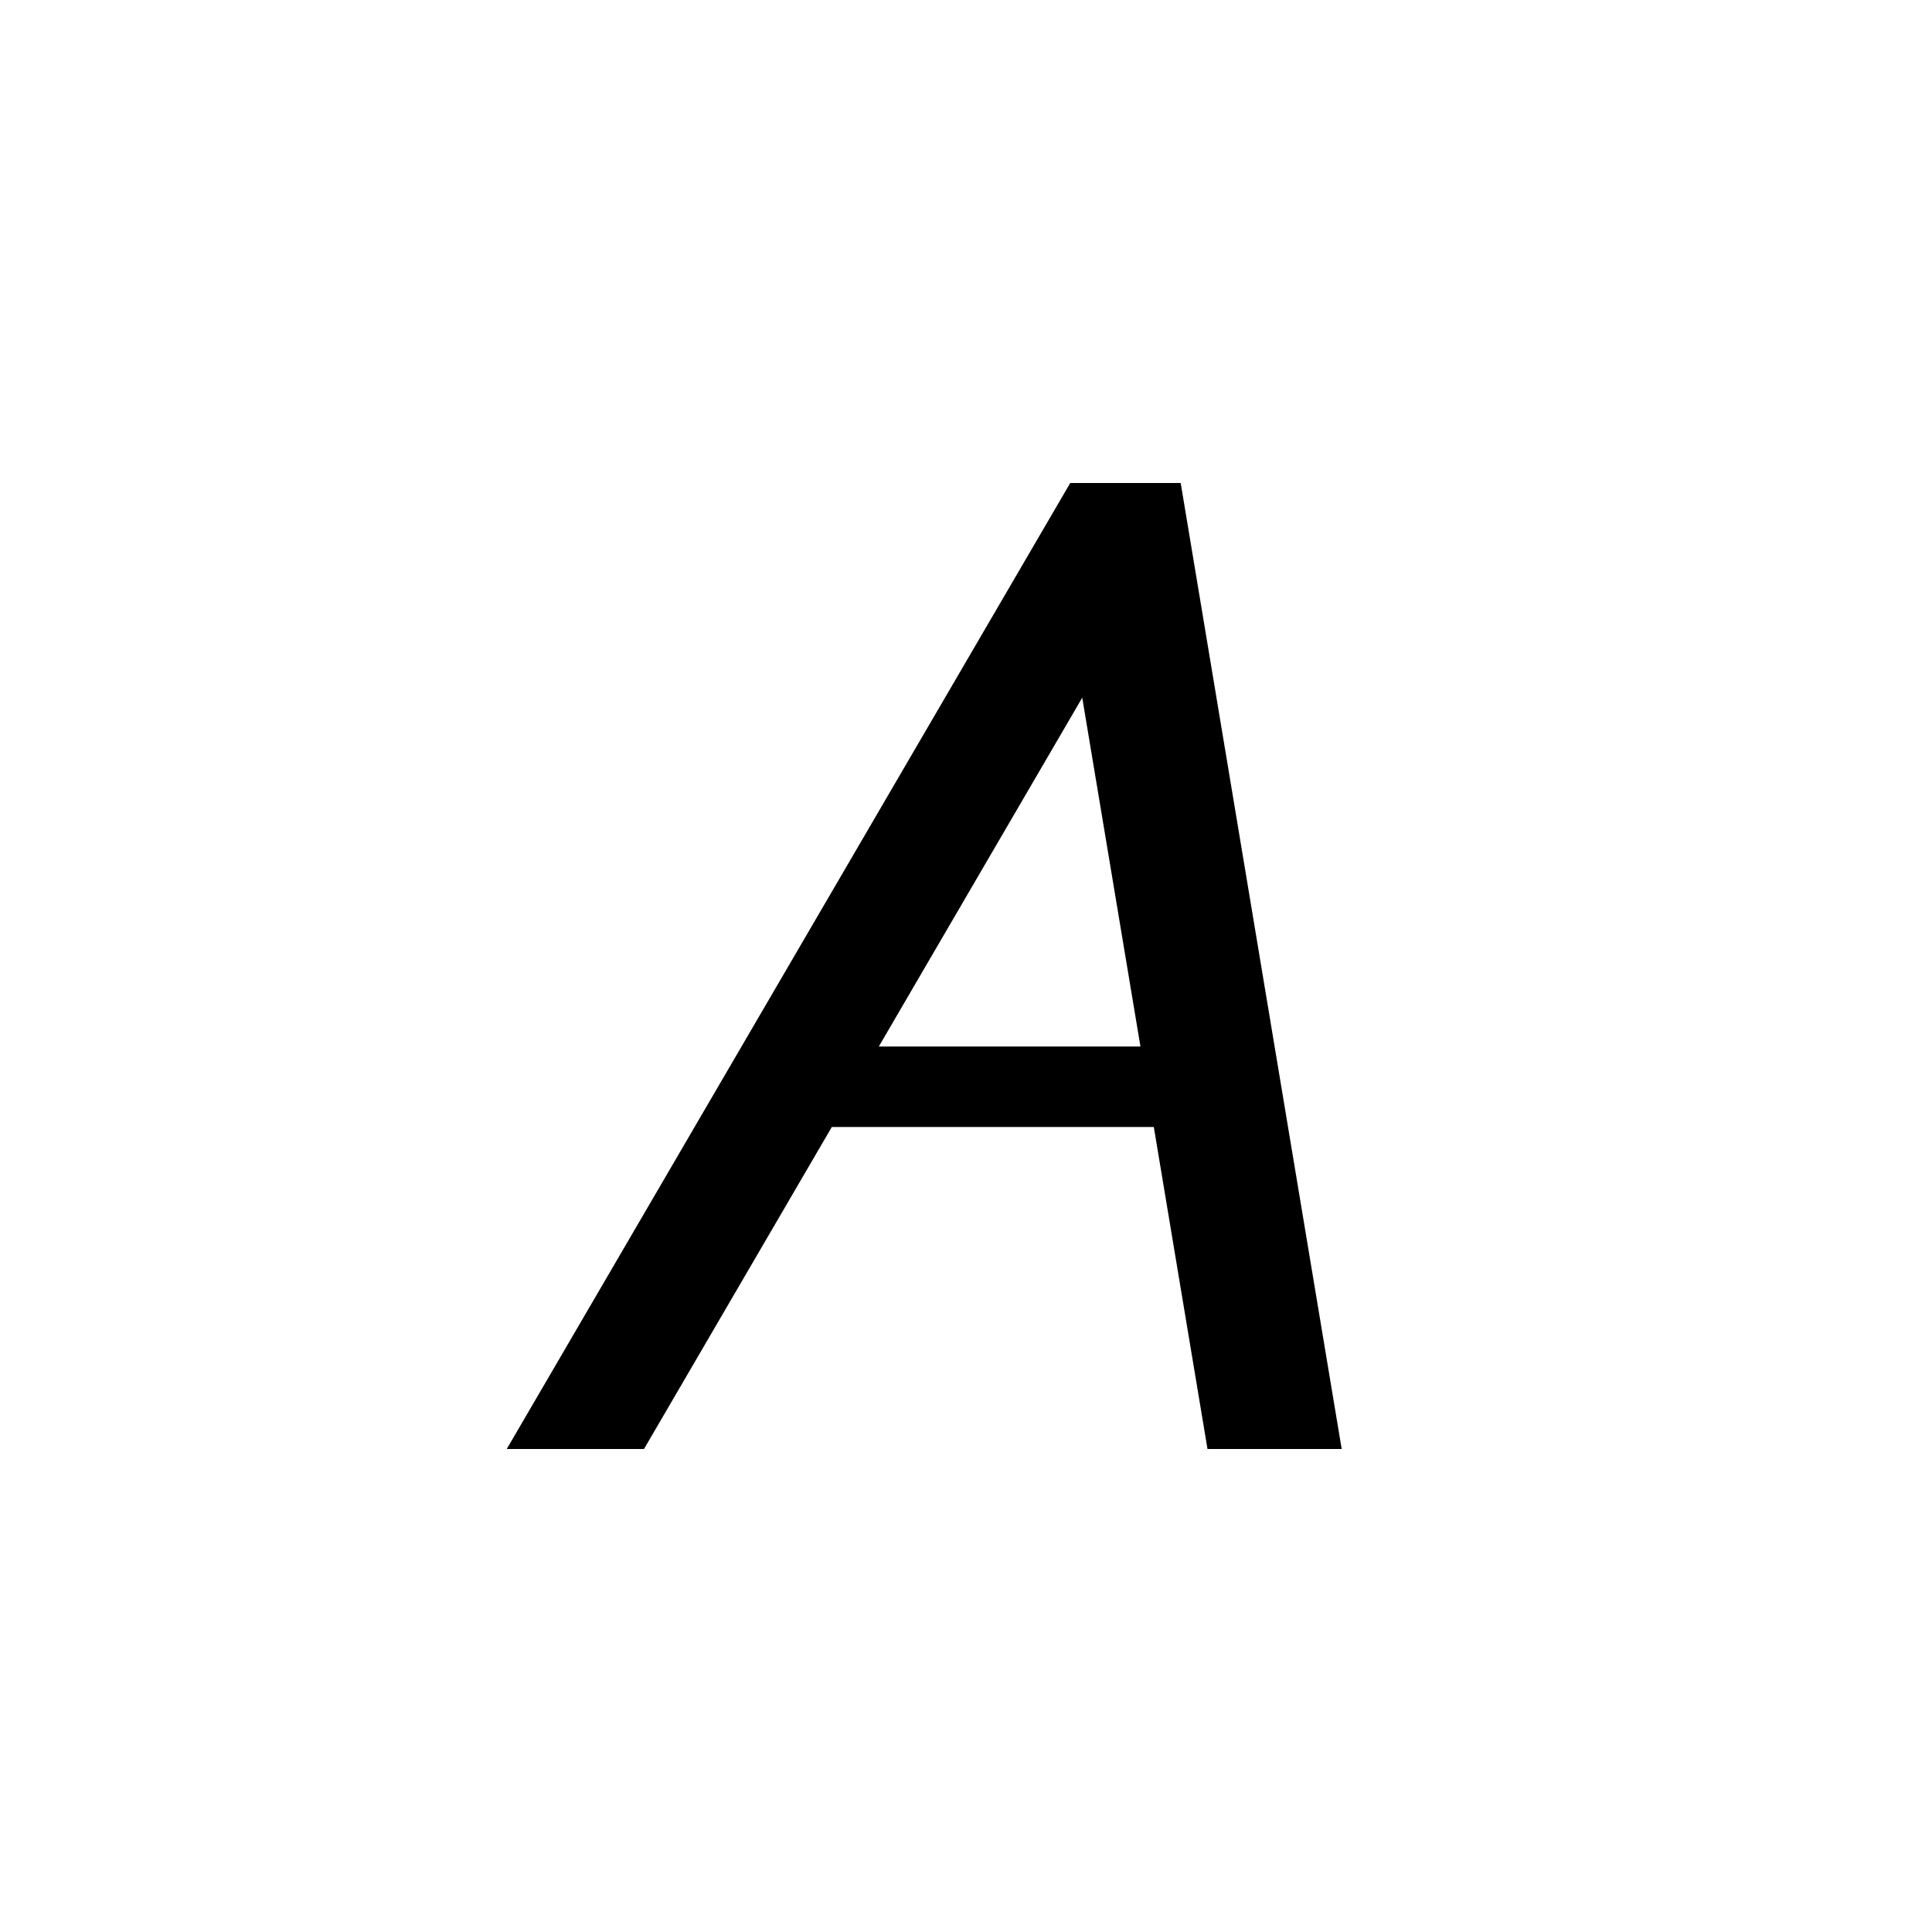
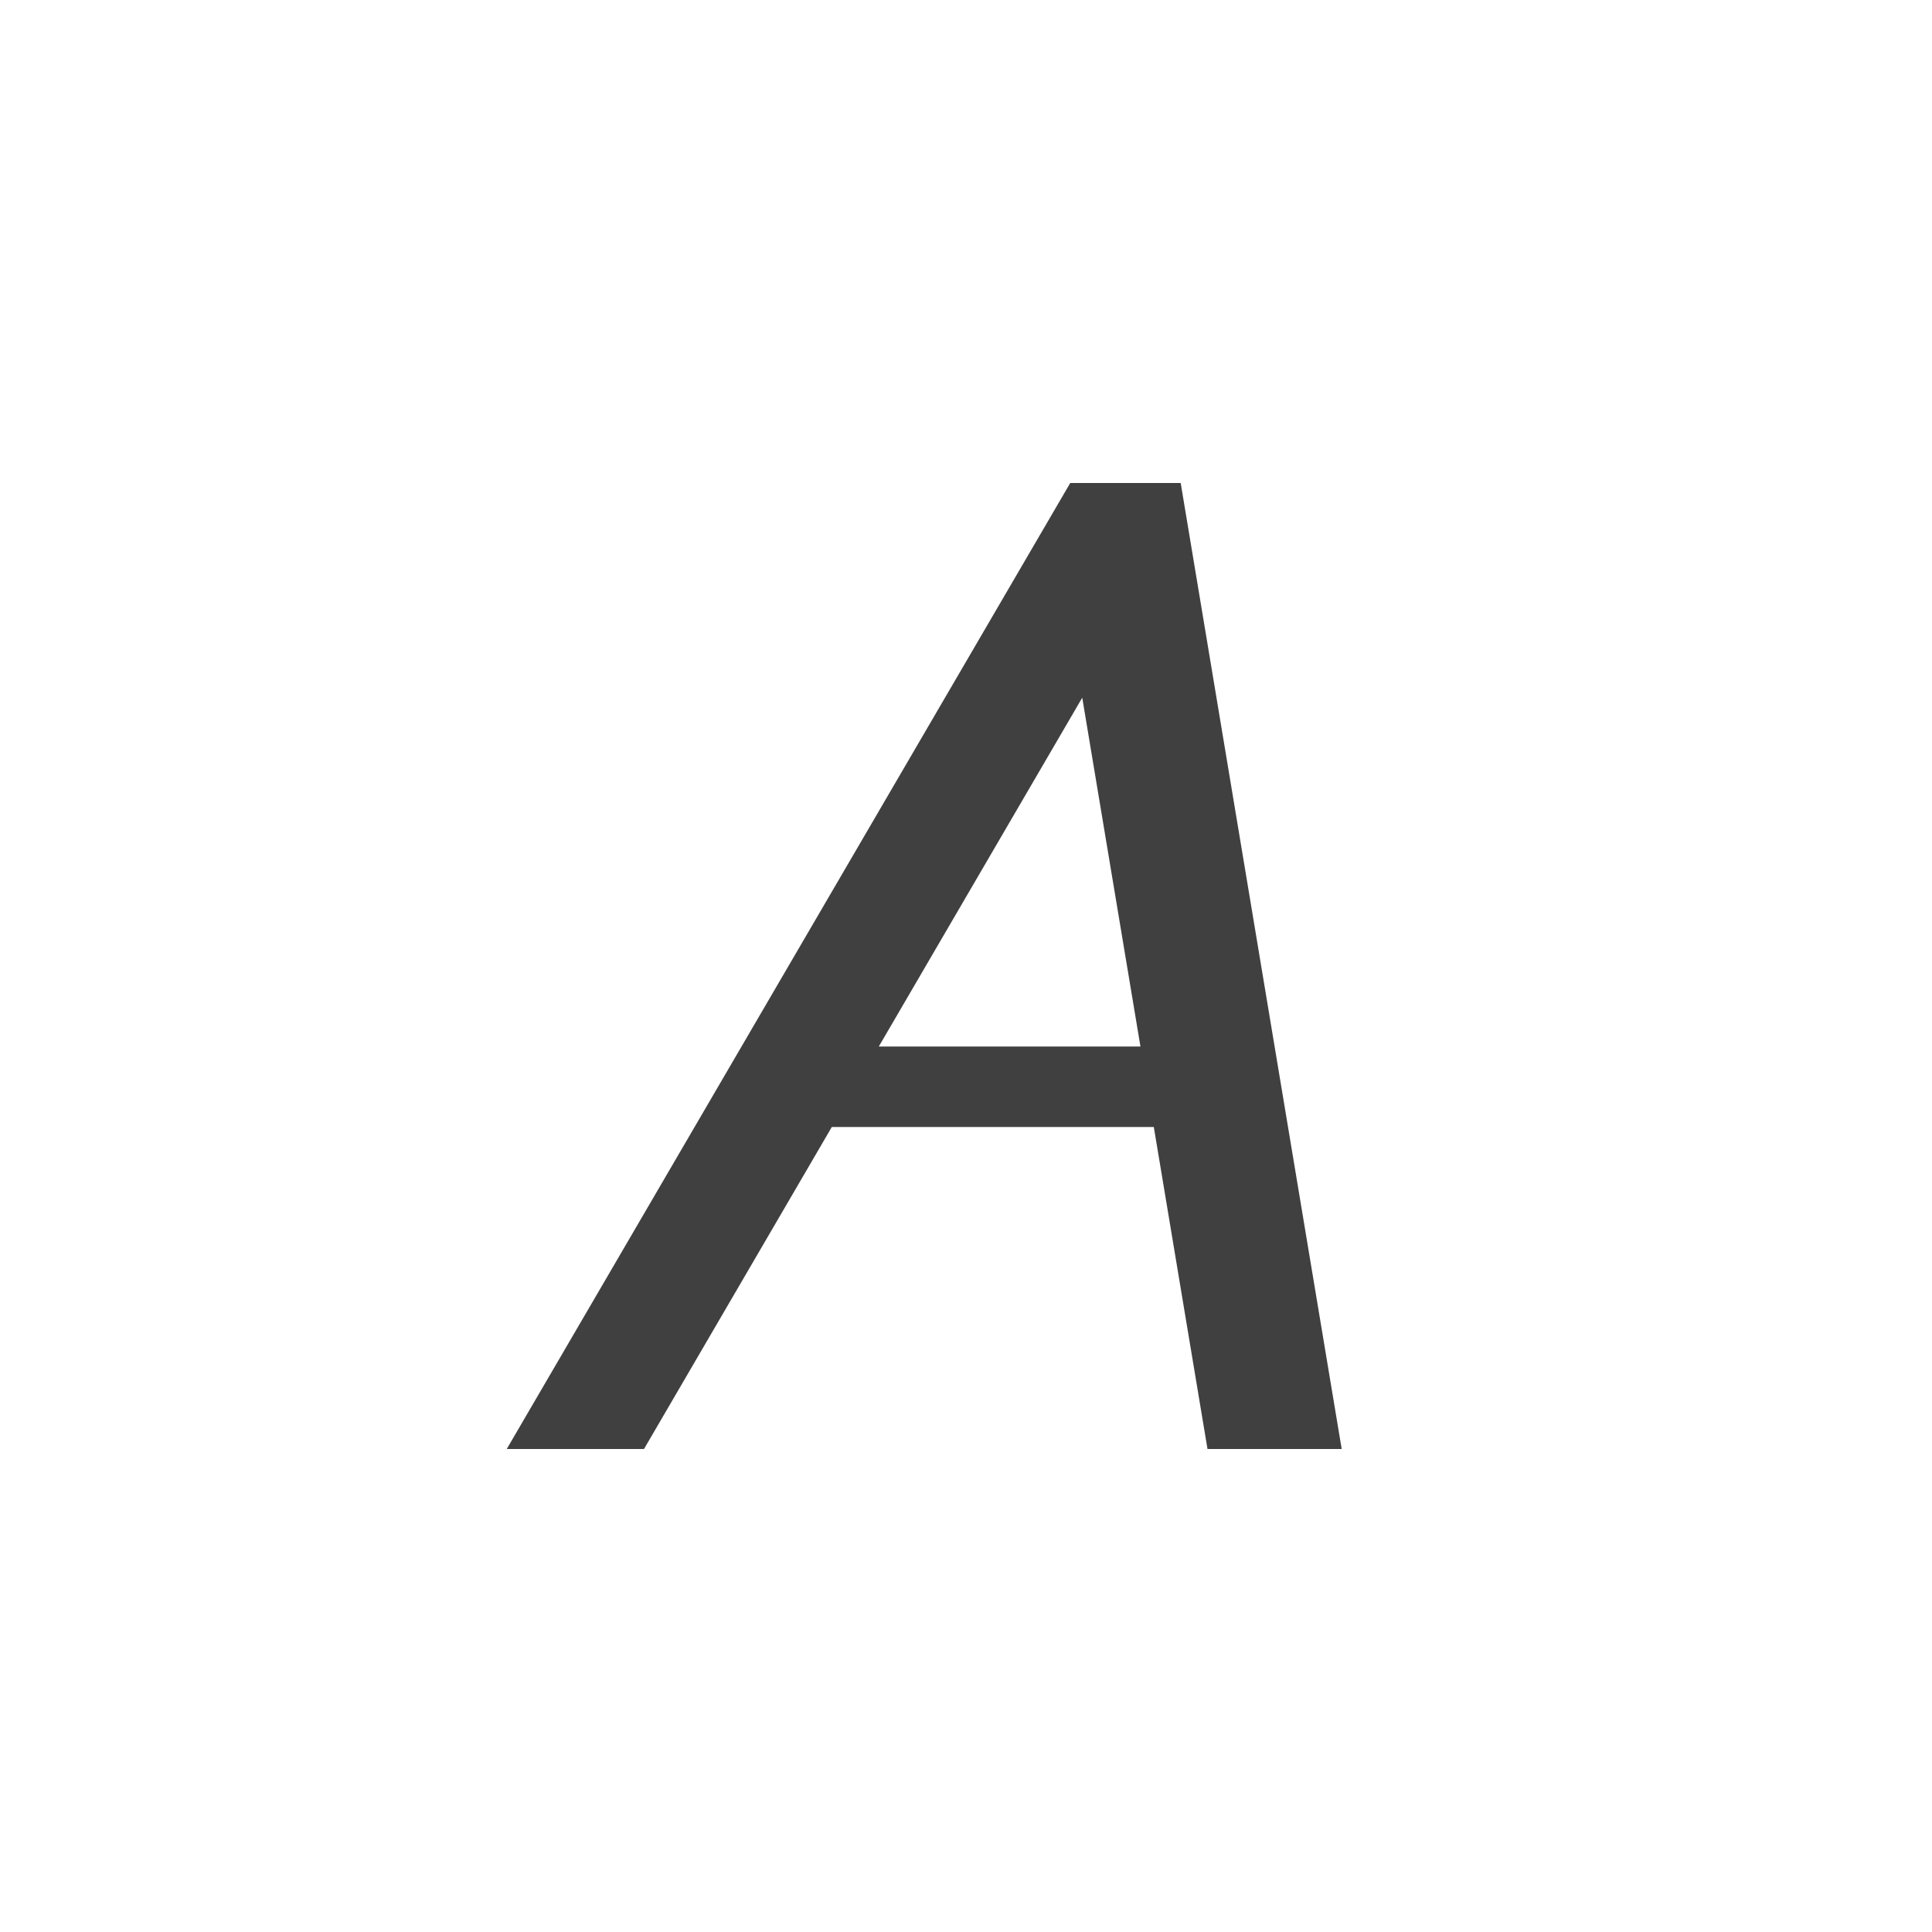
<svg xmlns="http://www.w3.org/2000/svg" width="24" height="24" viewBox="0 0 24 24">
-   <g id="italic-a">
+   <g id="italic-a" style="opacity:0.75;">
    <path id="a" d="M14.667 6h-1.372l-7 12h1.705l2.333-4h4l.667 4h1.667l-2-12zm-3.75 7l2.527-4.333.723 4.333h-3.25z" />
  </g>
</svg>
